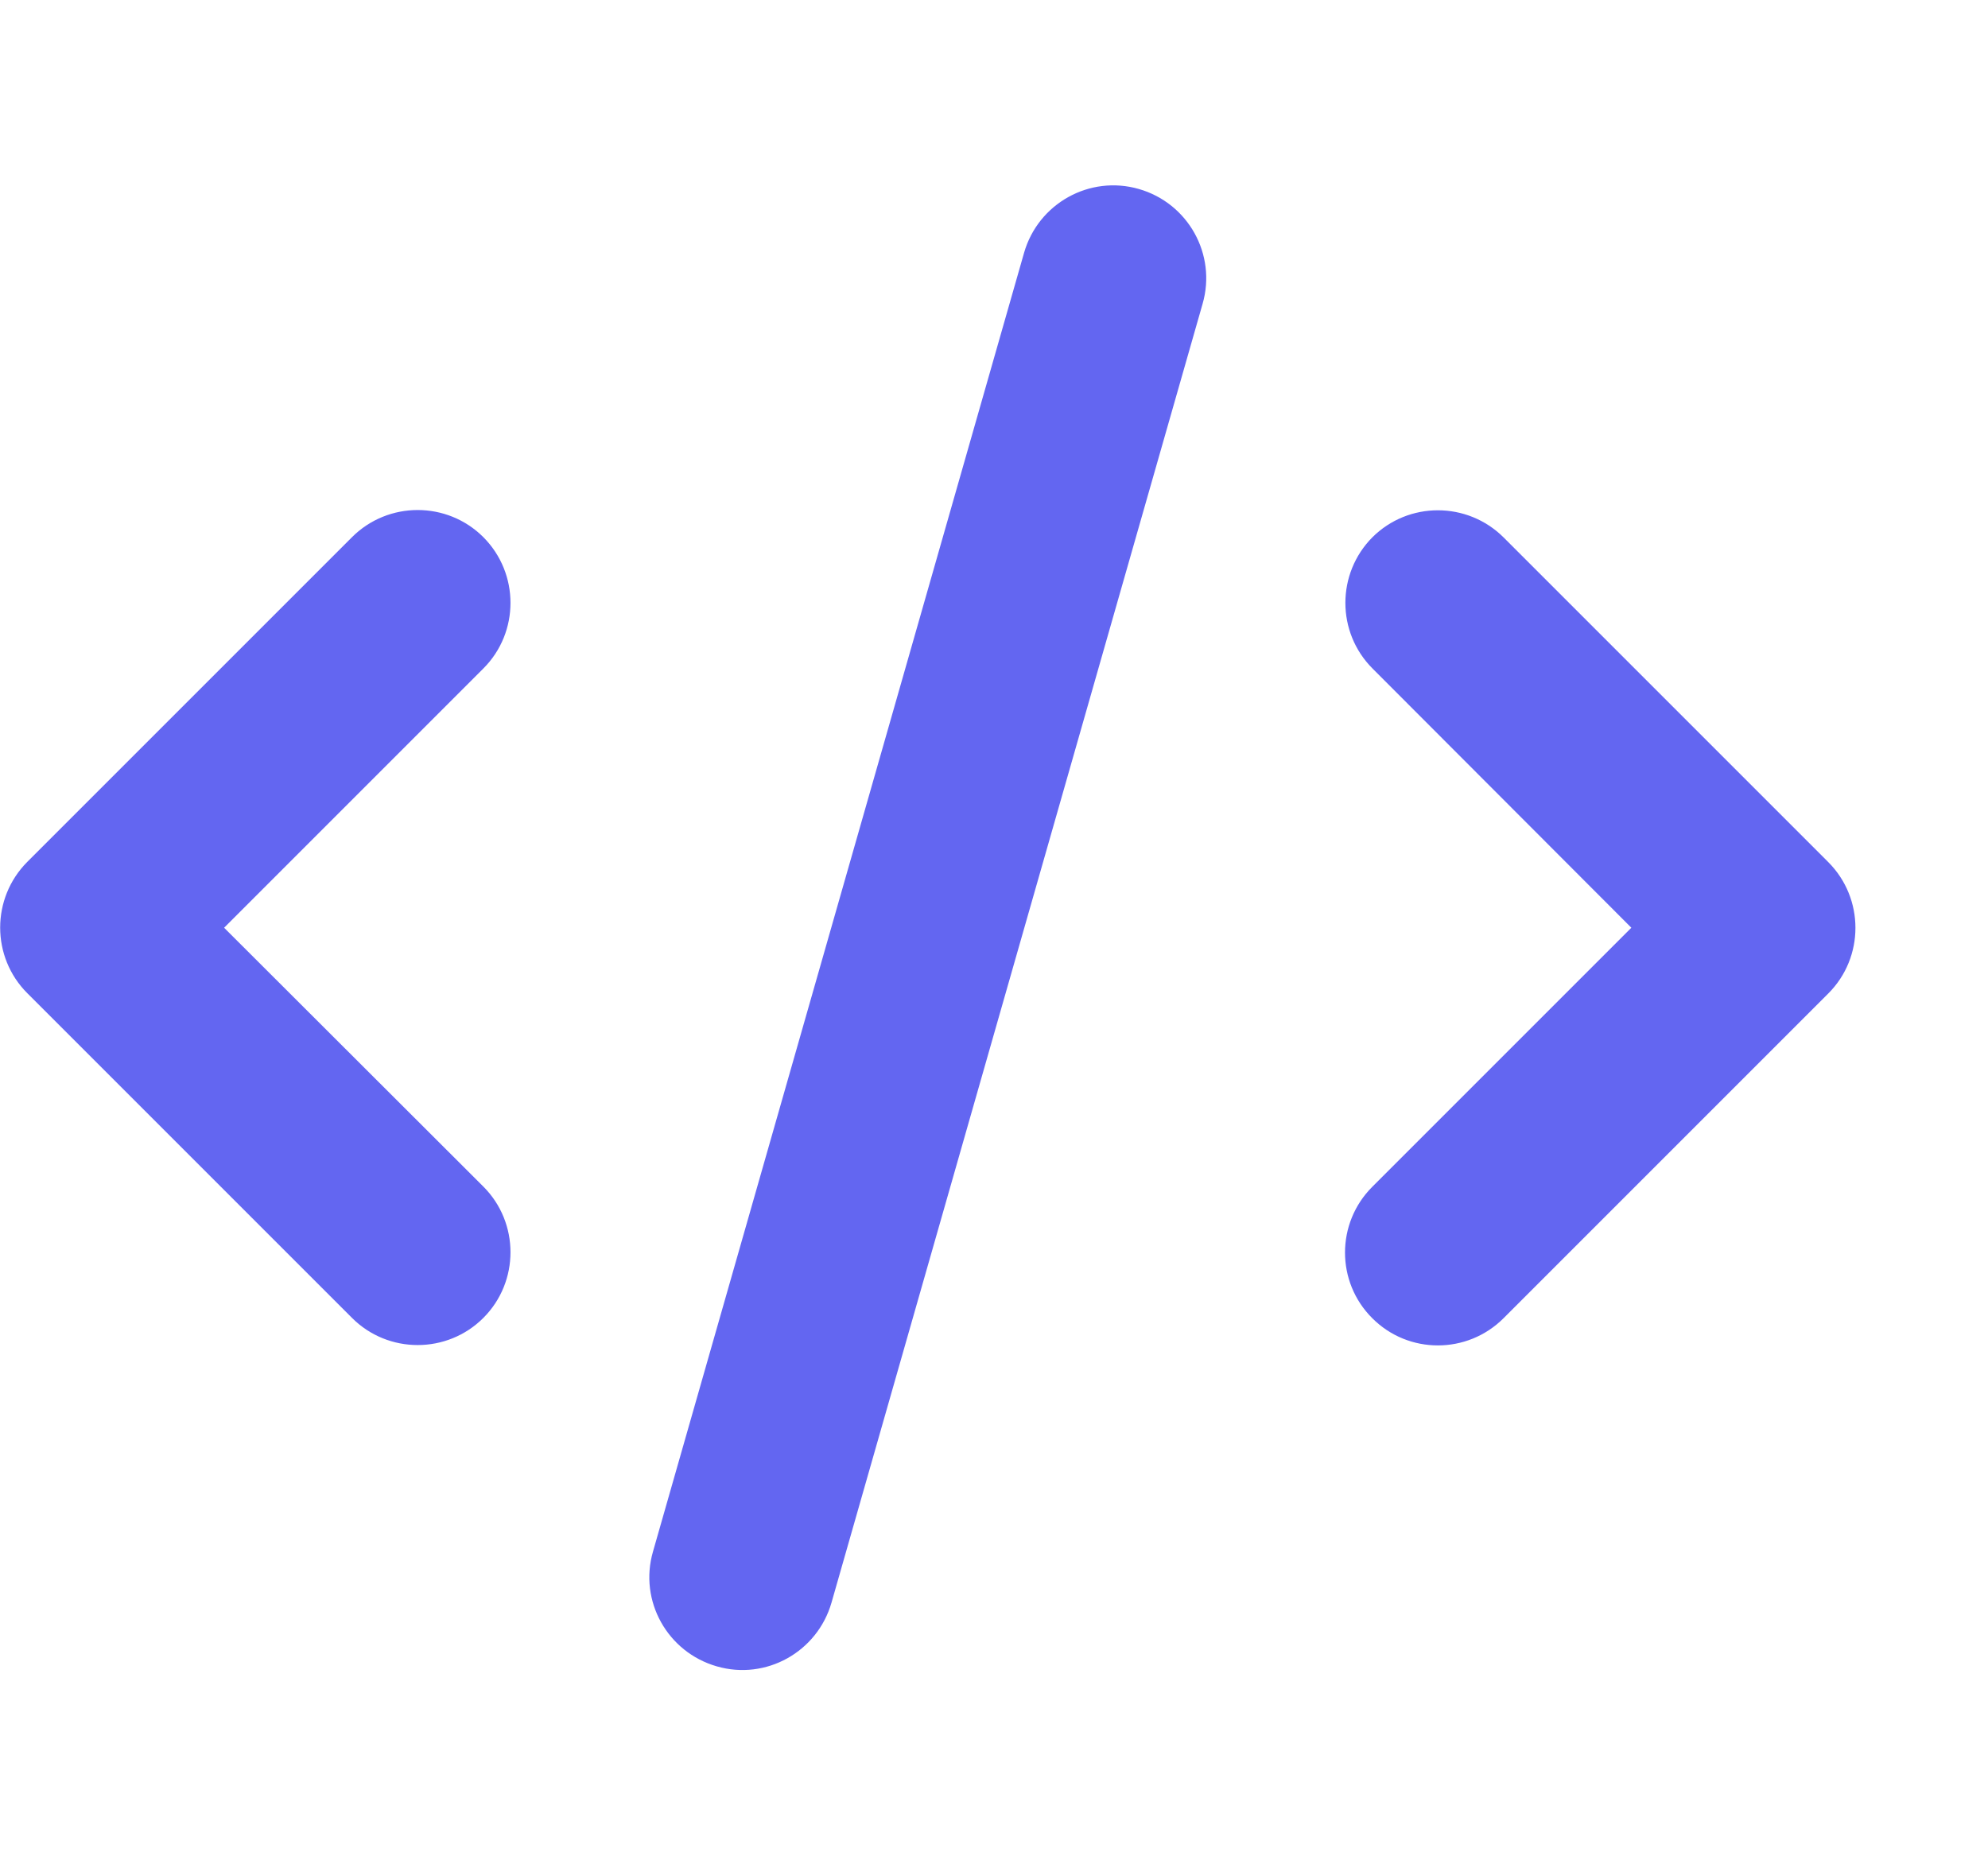
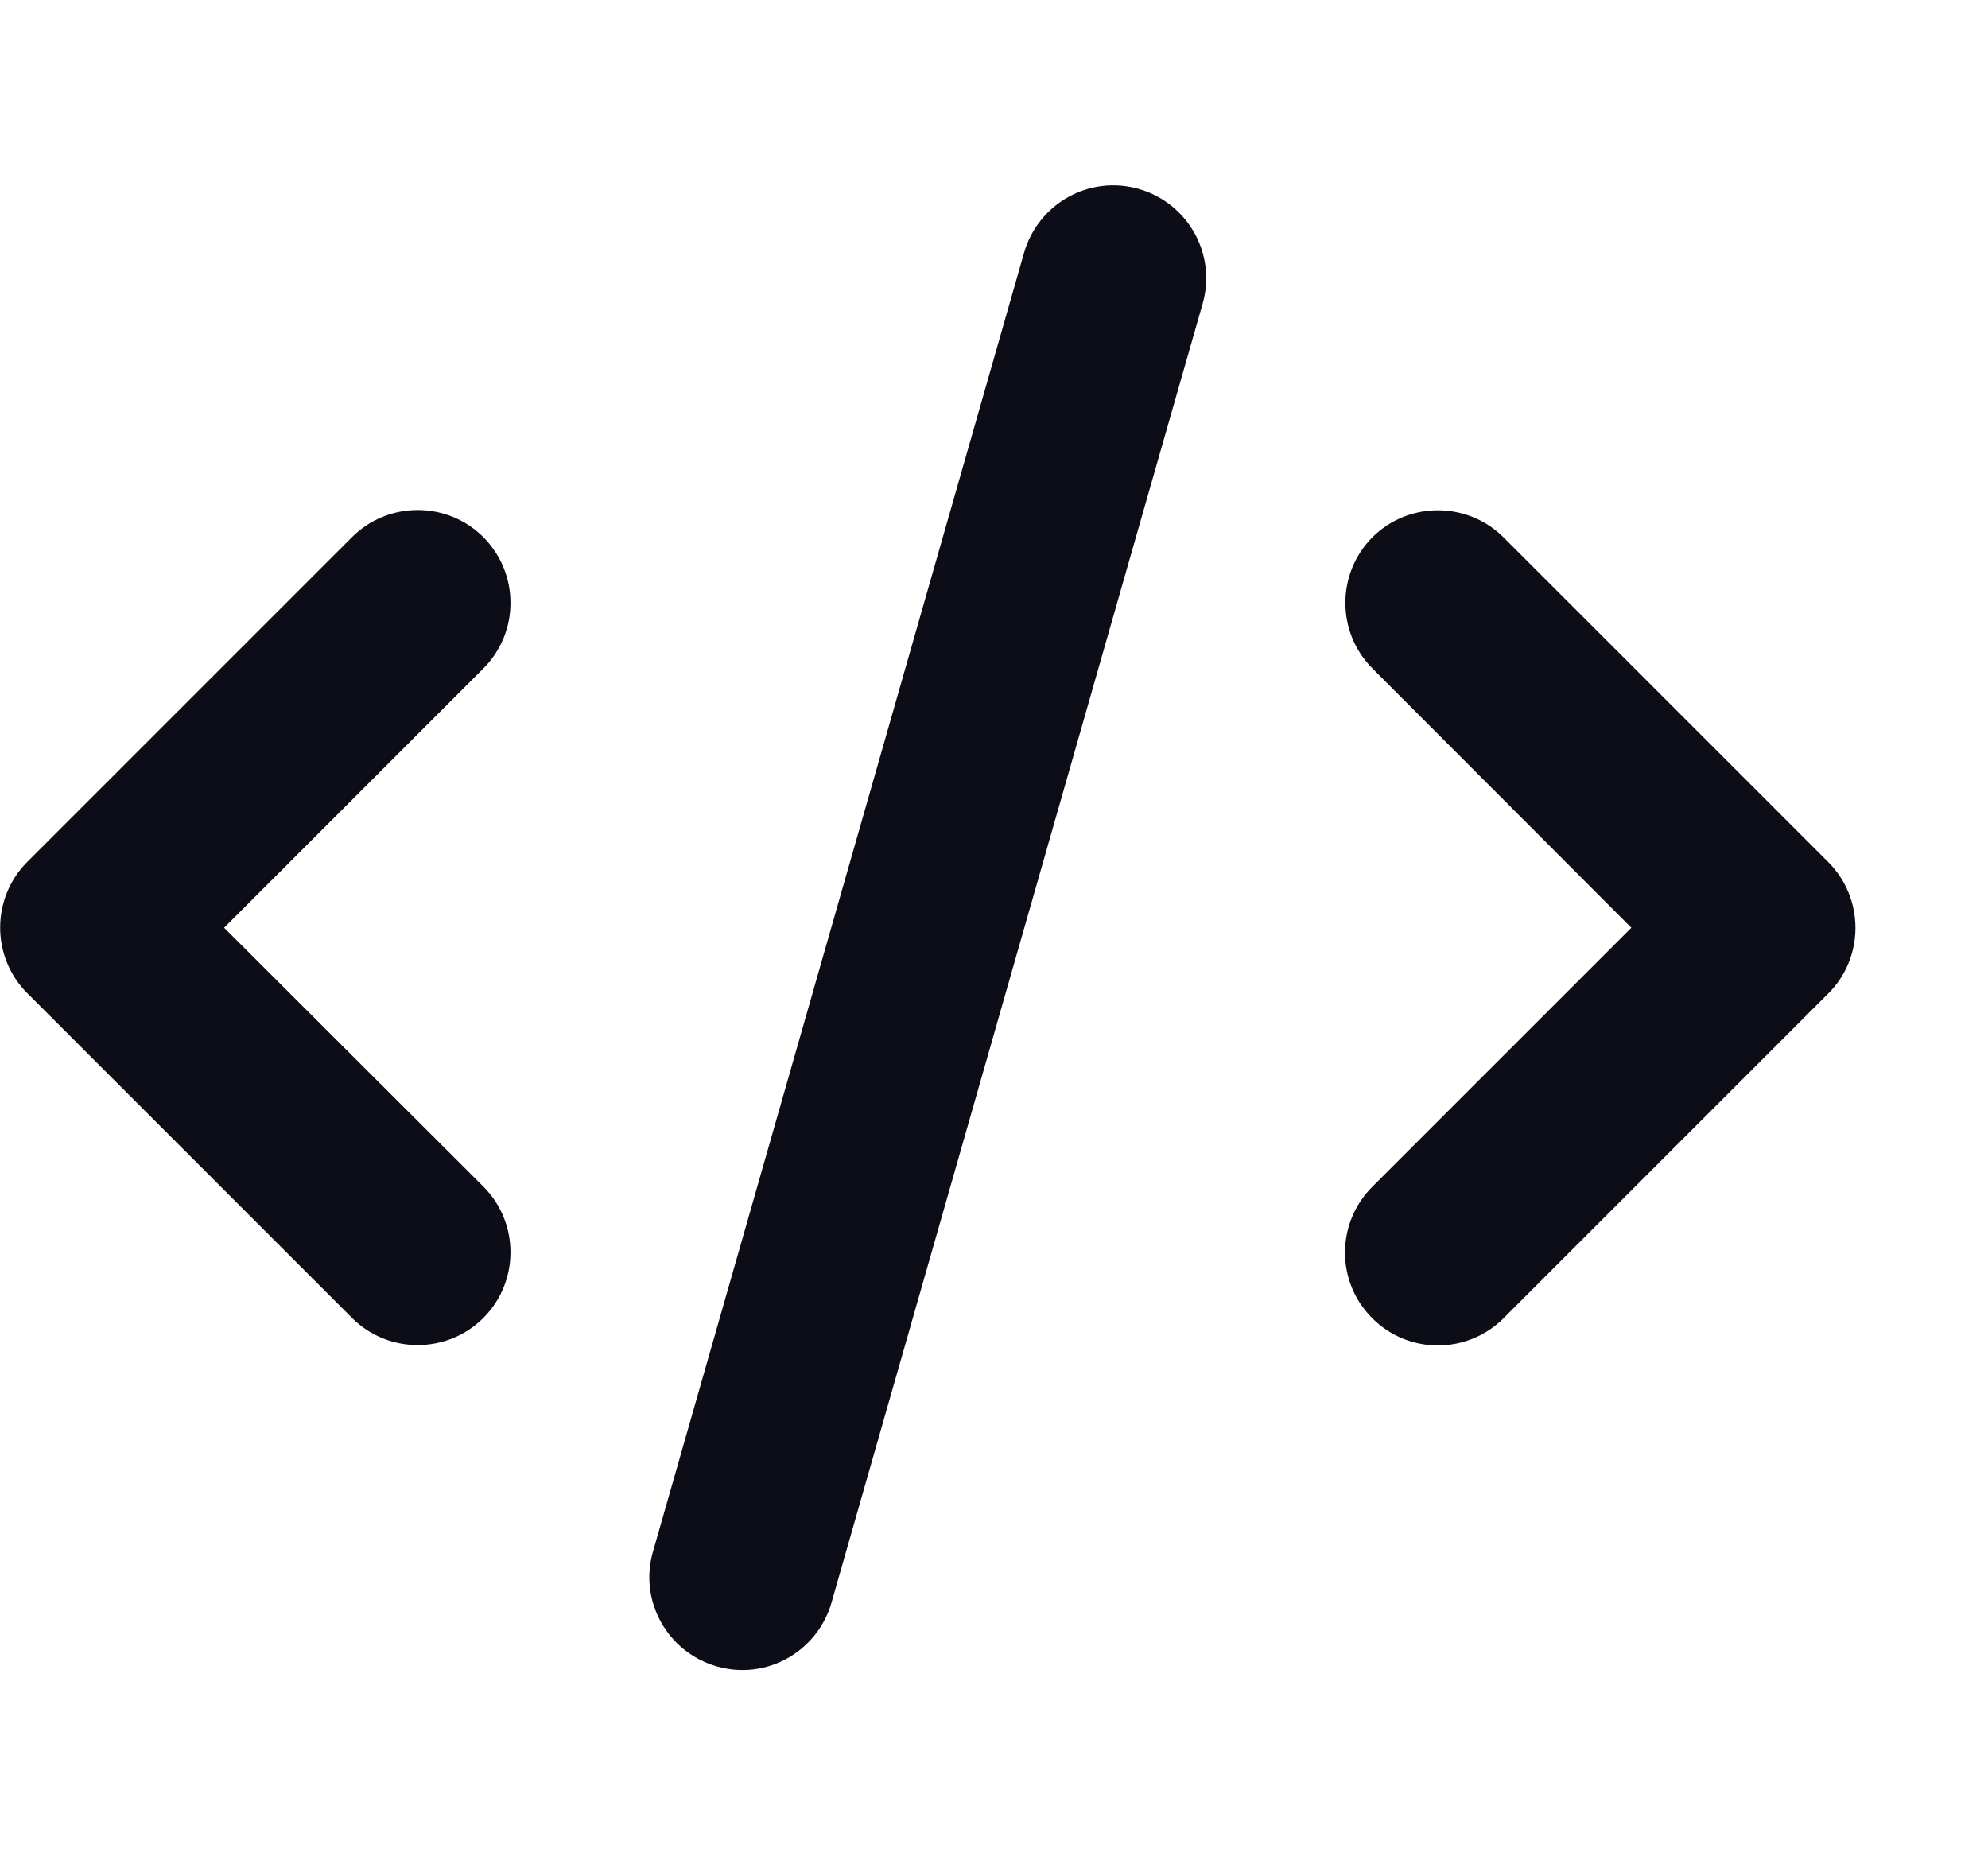
<svg xmlns="http://www.w3.org/2000/svg" width="15" height="14" viewBox="0 0 15 14" fill="none">
  <g id="App">
-     <path id="Vector" d="M8.593 1.426C8.221 1.319 7.834 1.535 7.727 1.907L4.927 11.707C4.819 12.079 5.036 12.466 5.408 12.573C5.78 12.681 6.167 12.464 6.274 12.092L9.074 2.292C9.181 1.92 8.965 1.533 8.593 1.426ZM10.356 4.053C10.083 4.327 10.083 4.771 10.356 5.044L12.309 7L10.354 8.955C10.08 9.229 10.08 9.673 10.354 9.946C10.627 10.22 11.071 10.22 11.345 9.946L13.795 7.496C14.068 7.223 14.068 6.779 13.795 6.505L11.345 4.055C11.071 3.782 10.627 3.782 10.354 4.055L10.356 4.053ZM3.647 4.053C3.374 3.78 2.929 3.78 2.656 4.053L0.206 6.503C-0.067 6.777 -0.067 7.221 0.206 7.494L2.656 9.944C2.929 10.217 3.374 10.217 3.647 9.944C3.92 9.671 3.92 9.226 3.647 8.953L1.691 7L3.647 5.044C3.92 4.771 3.92 4.327 3.647 4.053Z" fill="#6366F1" />
+     <path id="Vector" d="M8.593 1.426C8.221 1.319 7.834 1.535 7.727 1.907L4.927 11.707C4.819 12.079 5.036 12.466 5.408 12.573C5.78 12.681 6.167 12.464 6.274 12.092L9.074 2.292C9.181 1.92 8.965 1.533 8.593 1.426ZM10.356 4.053C10.083 4.327 10.083 4.771 10.356 5.044L12.309 7L10.354 8.955C10.08 9.229 10.08 9.673 10.354 9.946C10.627 10.22 11.071 10.22 11.345 9.946L13.795 7.496C14.068 7.223 14.068 6.779 13.795 6.505L11.345 4.055C11.071 3.782 10.627 3.782 10.354 4.055L10.356 4.053ZM3.647 4.053C3.374 3.78 2.929 3.78 2.656 4.053L0.206 6.503C-0.067 6.777 -0.067 7.221 0.206 7.494L2.656 9.944C2.929 10.217 3.374 10.217 3.647 9.944C3.92 9.671 3.92 9.226 3.647 8.953L1.691 7L3.647 5.044C3.92 4.771 3.92 4.327 3.647 4.053Z" fill="#0C0D16" />
  </g>
</svg>
